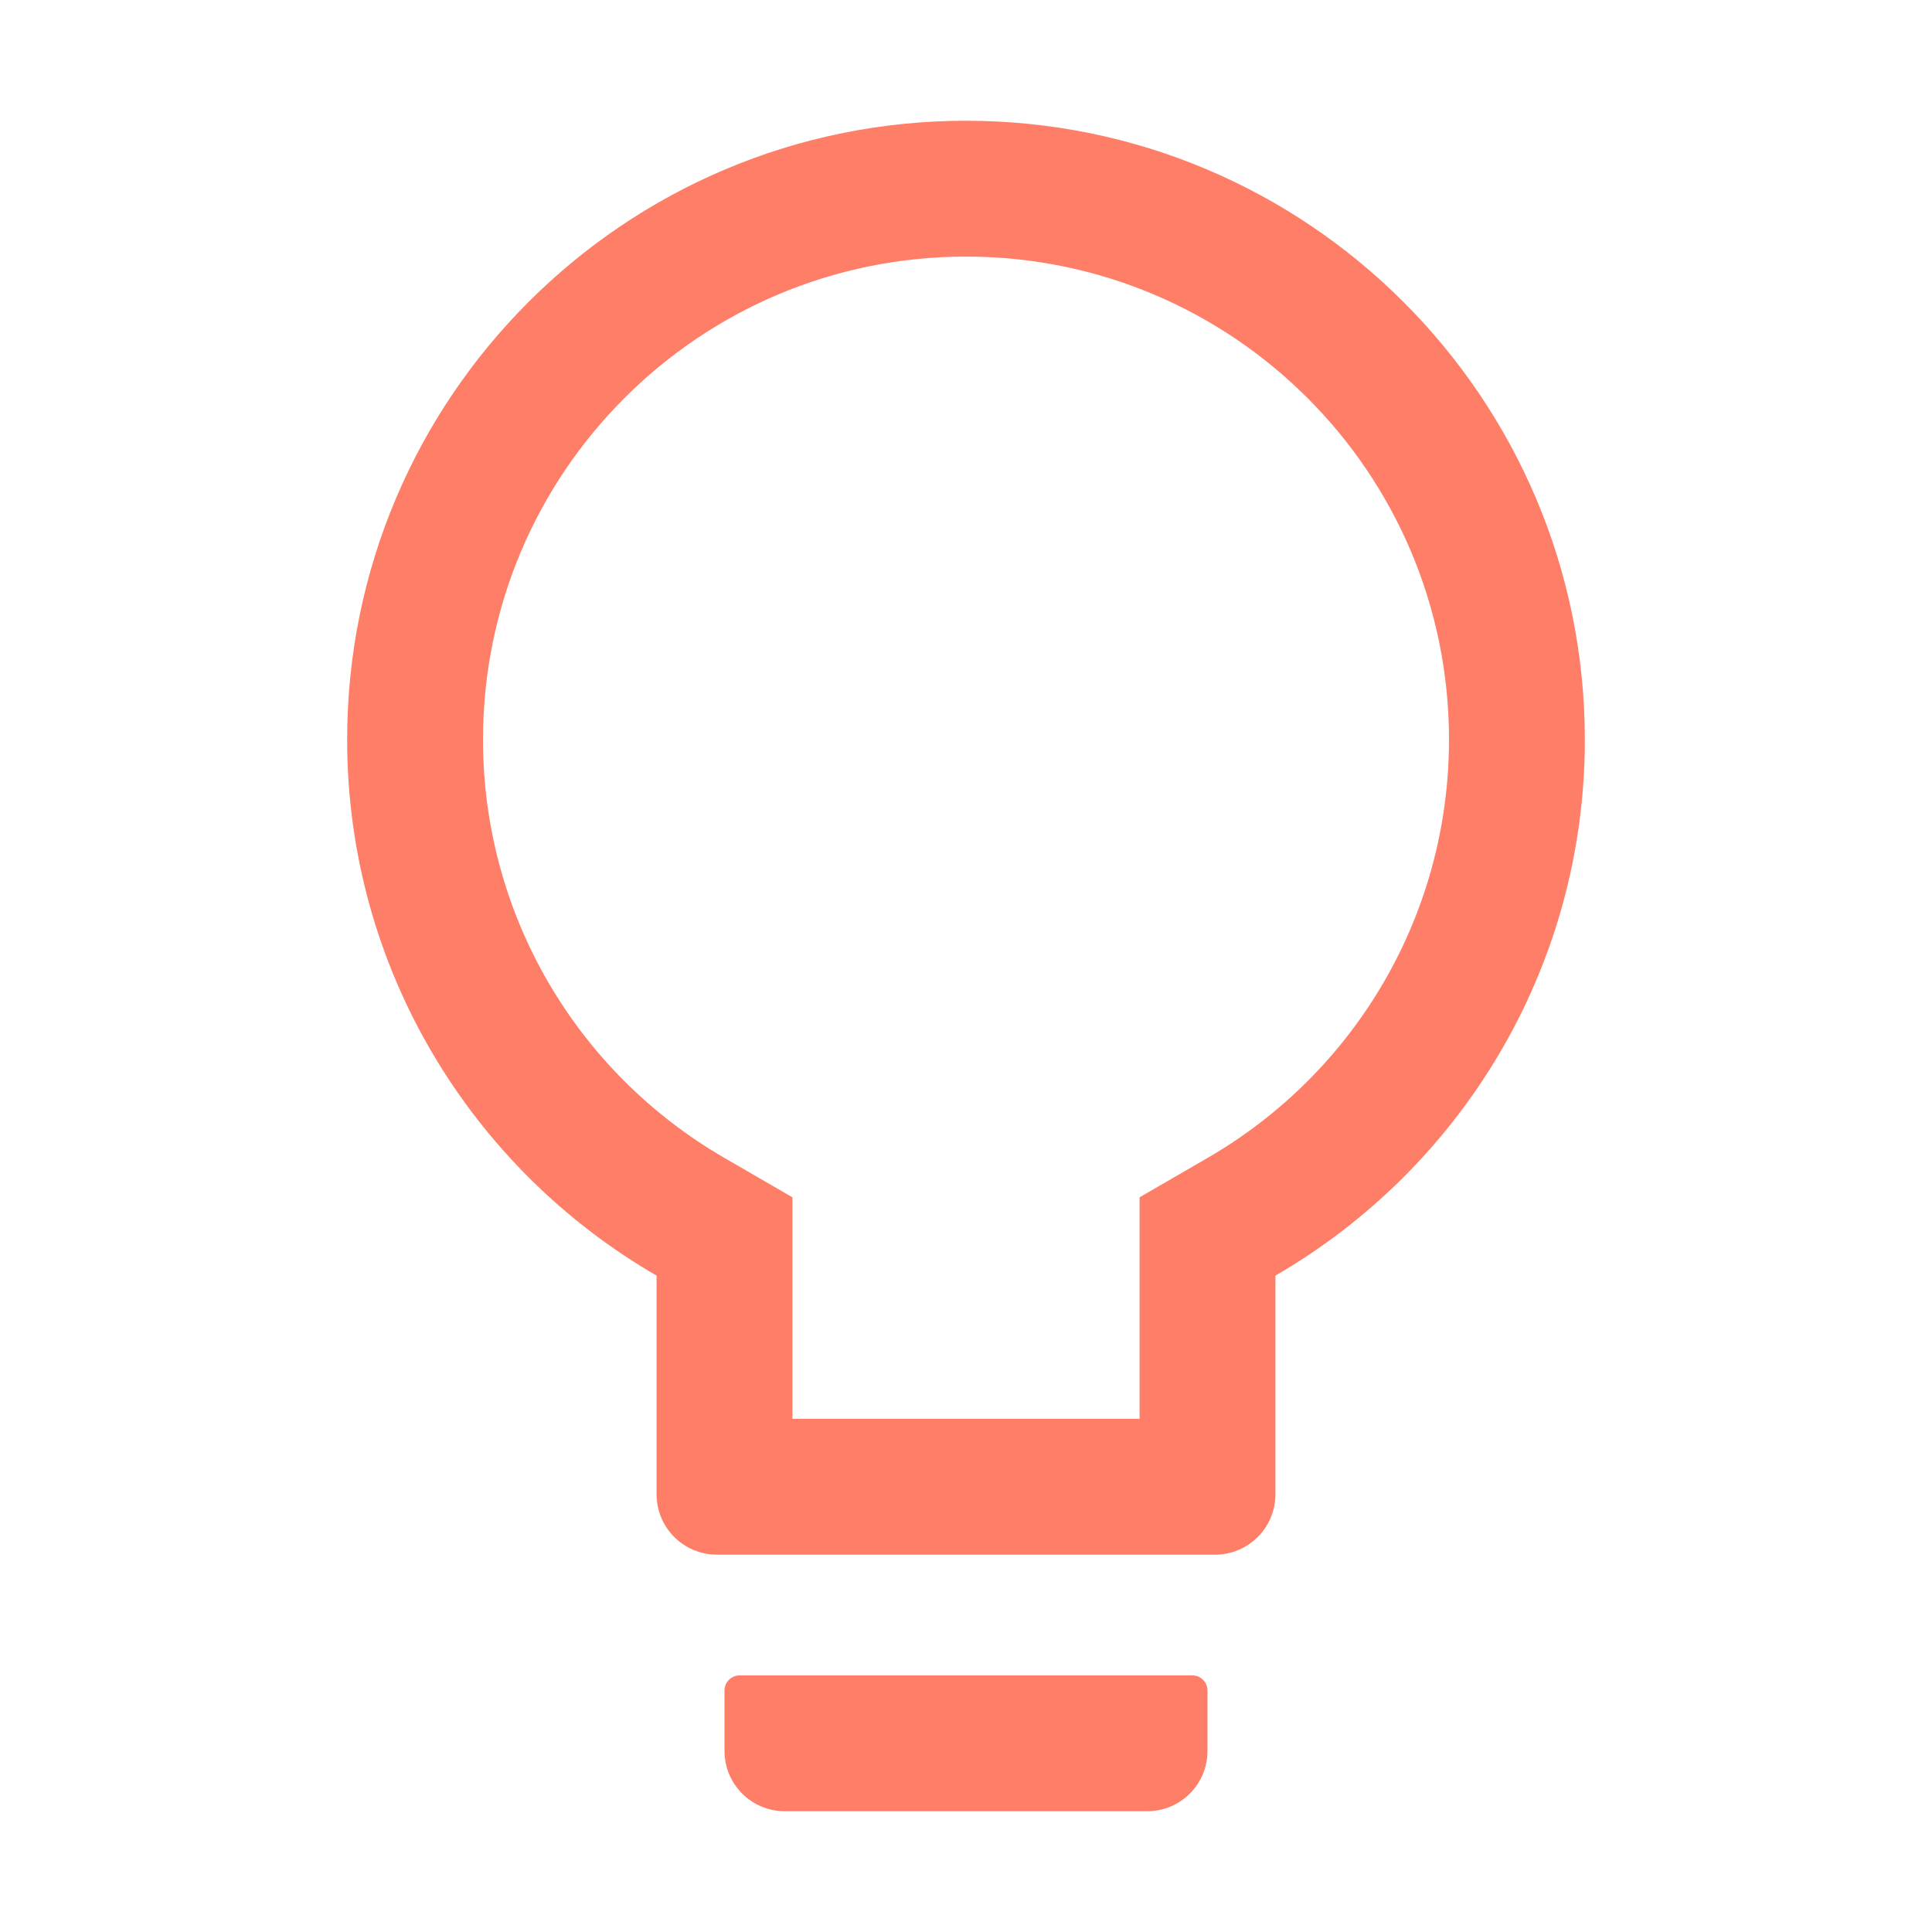
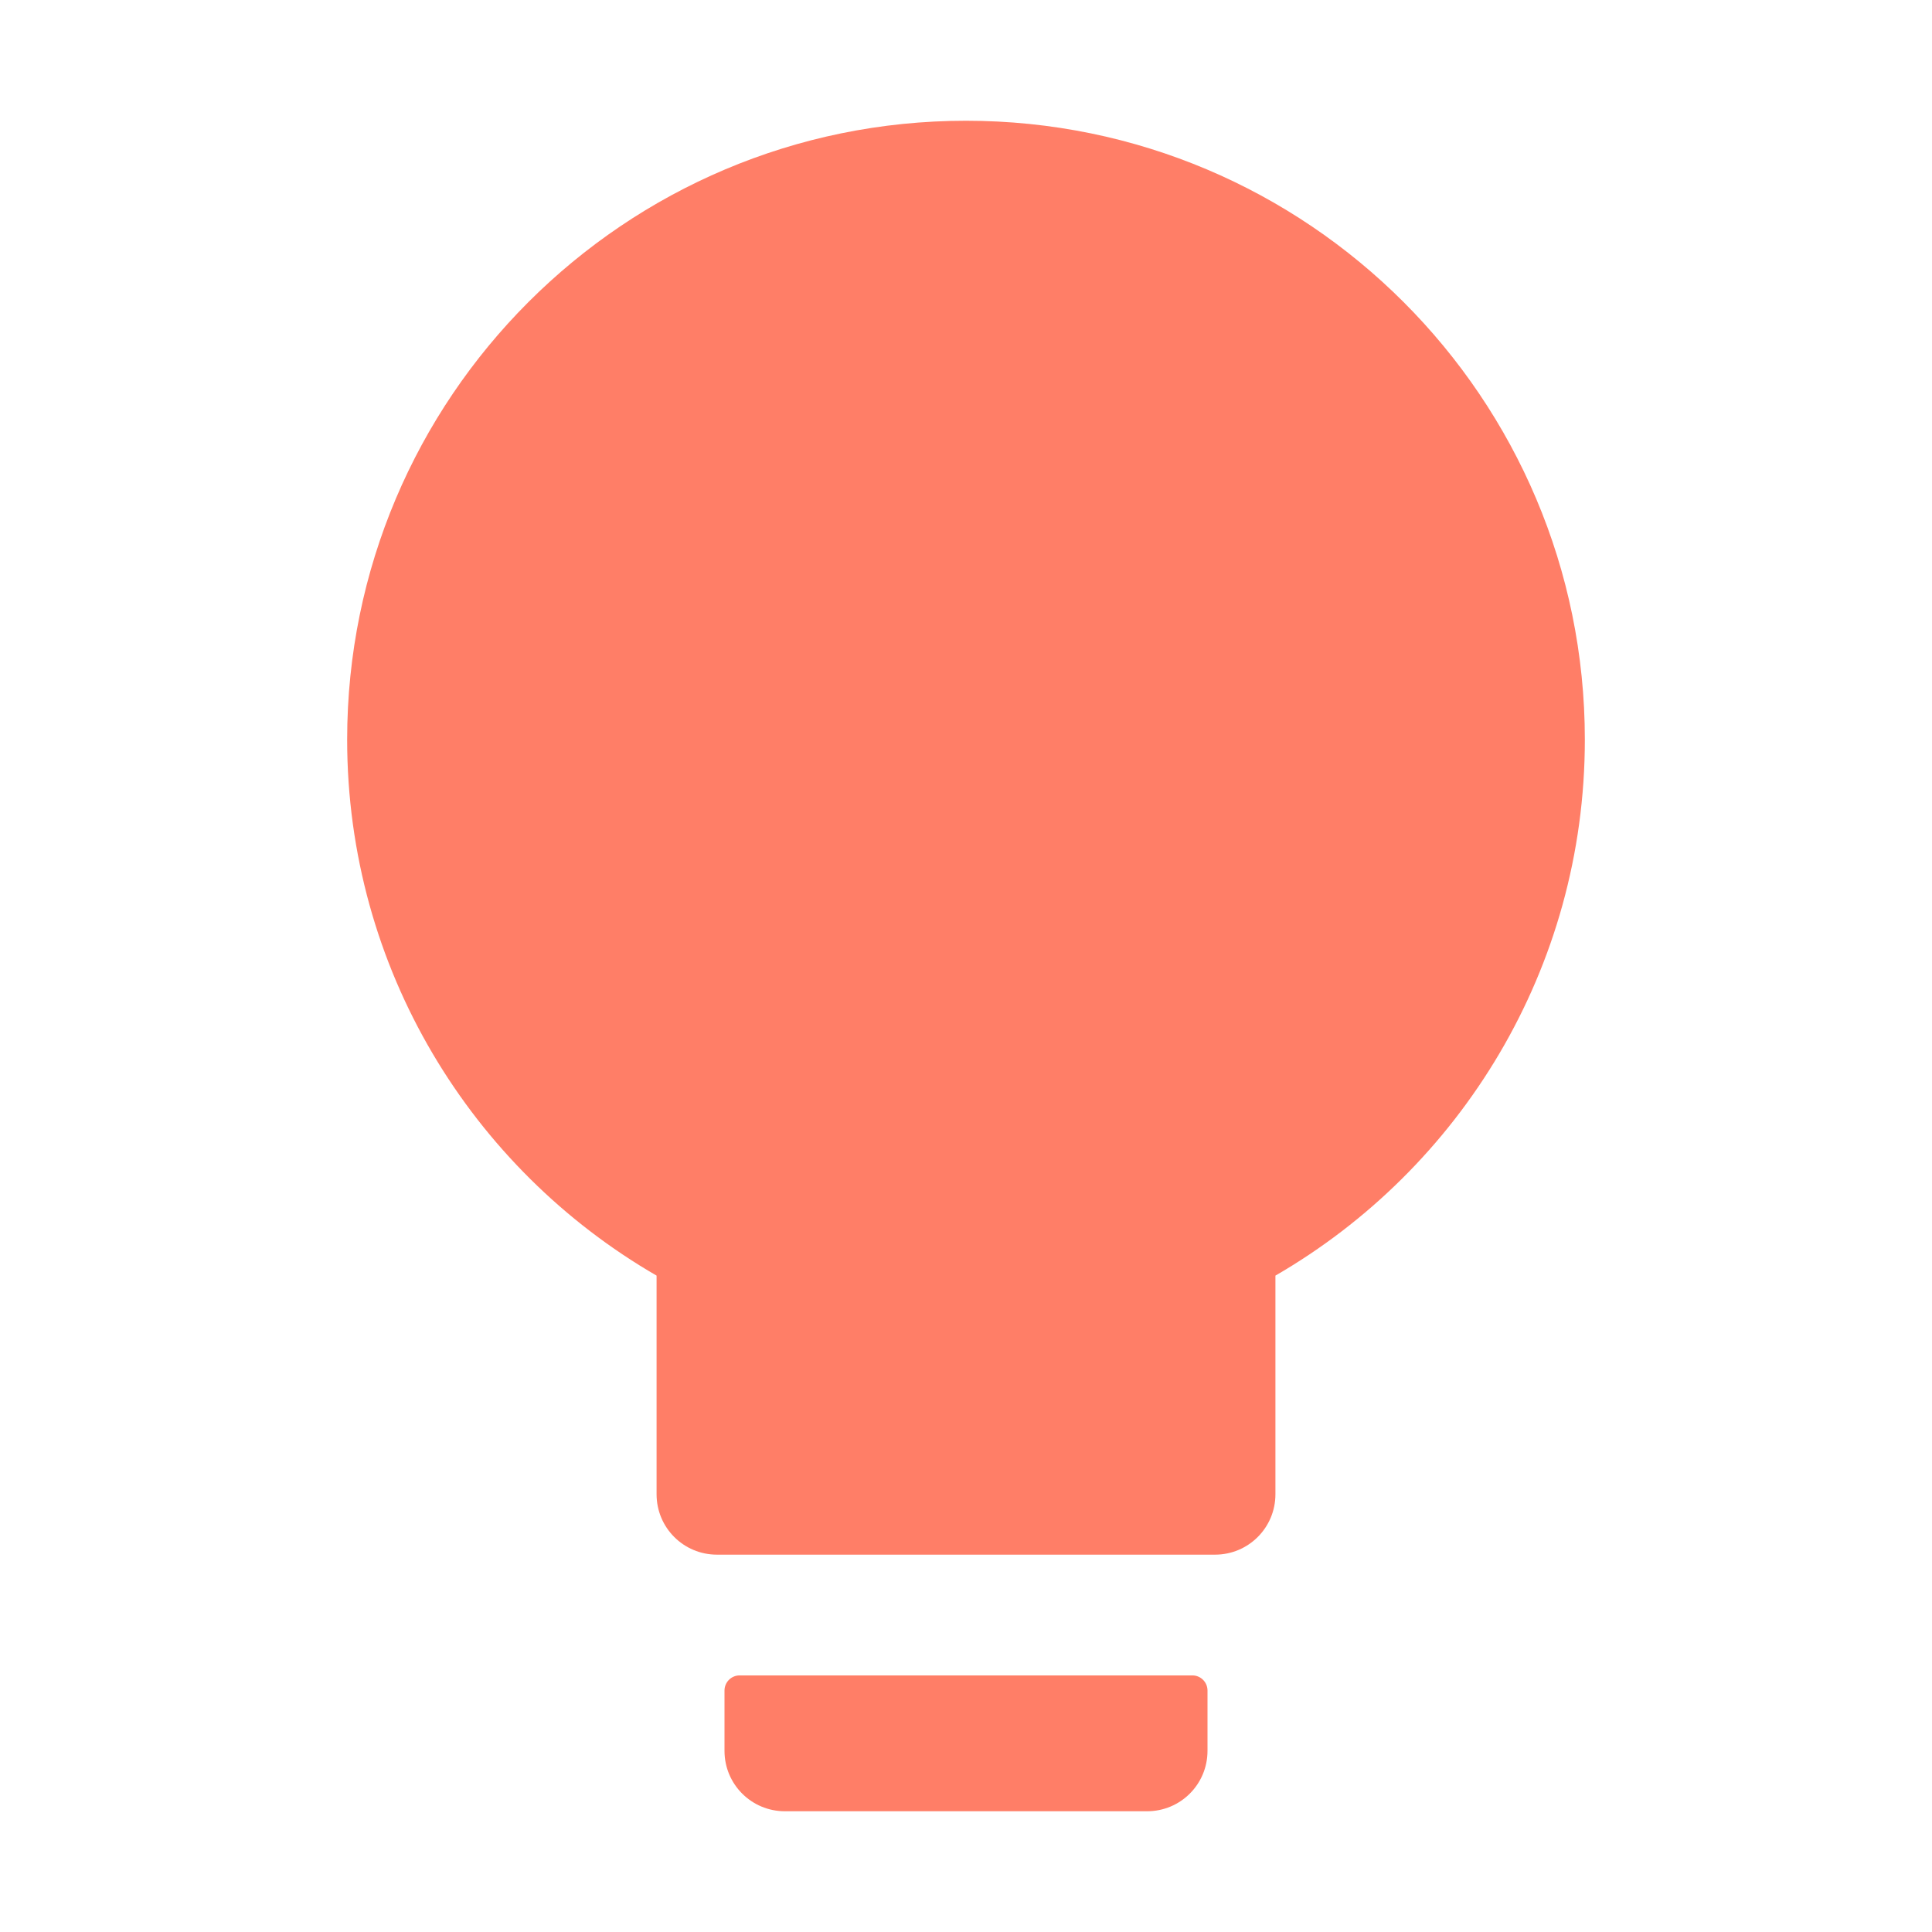
- <svg xmlns="http://www.w3.org/2000/svg" t="1569243205485" class="icon" viewBox="0 0 1024 1024" version="1.1" p-id="17614" width="200" height="200">
-   <path d="M632 888H392c-4.4 0-8 3.6-8 8v32c0 17.7 14.3 32 32 32h192c17.7 0 32-14.3 32-32v-32c0-4.4-3.6-8-8-8zM512 64c-181.1 0-328 146.9-328 328 0 121.4 66 227.4 164 284.1V792c0 17.7 14.3 32 32 32h264c17.7 0 32-14.3 32-32V676.1c98-56.7 164-162.7 164-284.1 0-181.1-146.9-328-328-328z m127.9 549.8L604 634.6V752H420V634.6l-35.9-20.8C305.4 568.3 256 484.5 256 392c0-141.4 114.6-256 256-256s256 114.6 256 256c0 92.5-49.4 176.3-128.1 221.8z" p-id="17615" fill="#ff7e67" />
+ <svg xmlns="http://www.w3.org/2000/svg" t="1571050353044" class="icon" viewBox="0 0 1024 1024" version="1.1" p-id="8916" width="200" height="200">
+   <path d="M348 676.1C250 619.4 184 513.4 184 392c0-181.1 146.9-328 328-328s328 146.9 328 328c0 121.4-66 227.4-164 284.1V792c0 17.7-14.3 32-32 32H380c-17.7 0-32-14.3-32-32V676.1zM392 888h240c4.4 0 8 3.6 8 8v32c0 17.7-14.3 32-32 32H416c-17.7 0-32-14.3-32-32v-32c0-4.4 3.6-8 8-8z" p-id="8917" fill="#ff7e67" />
</svg>
